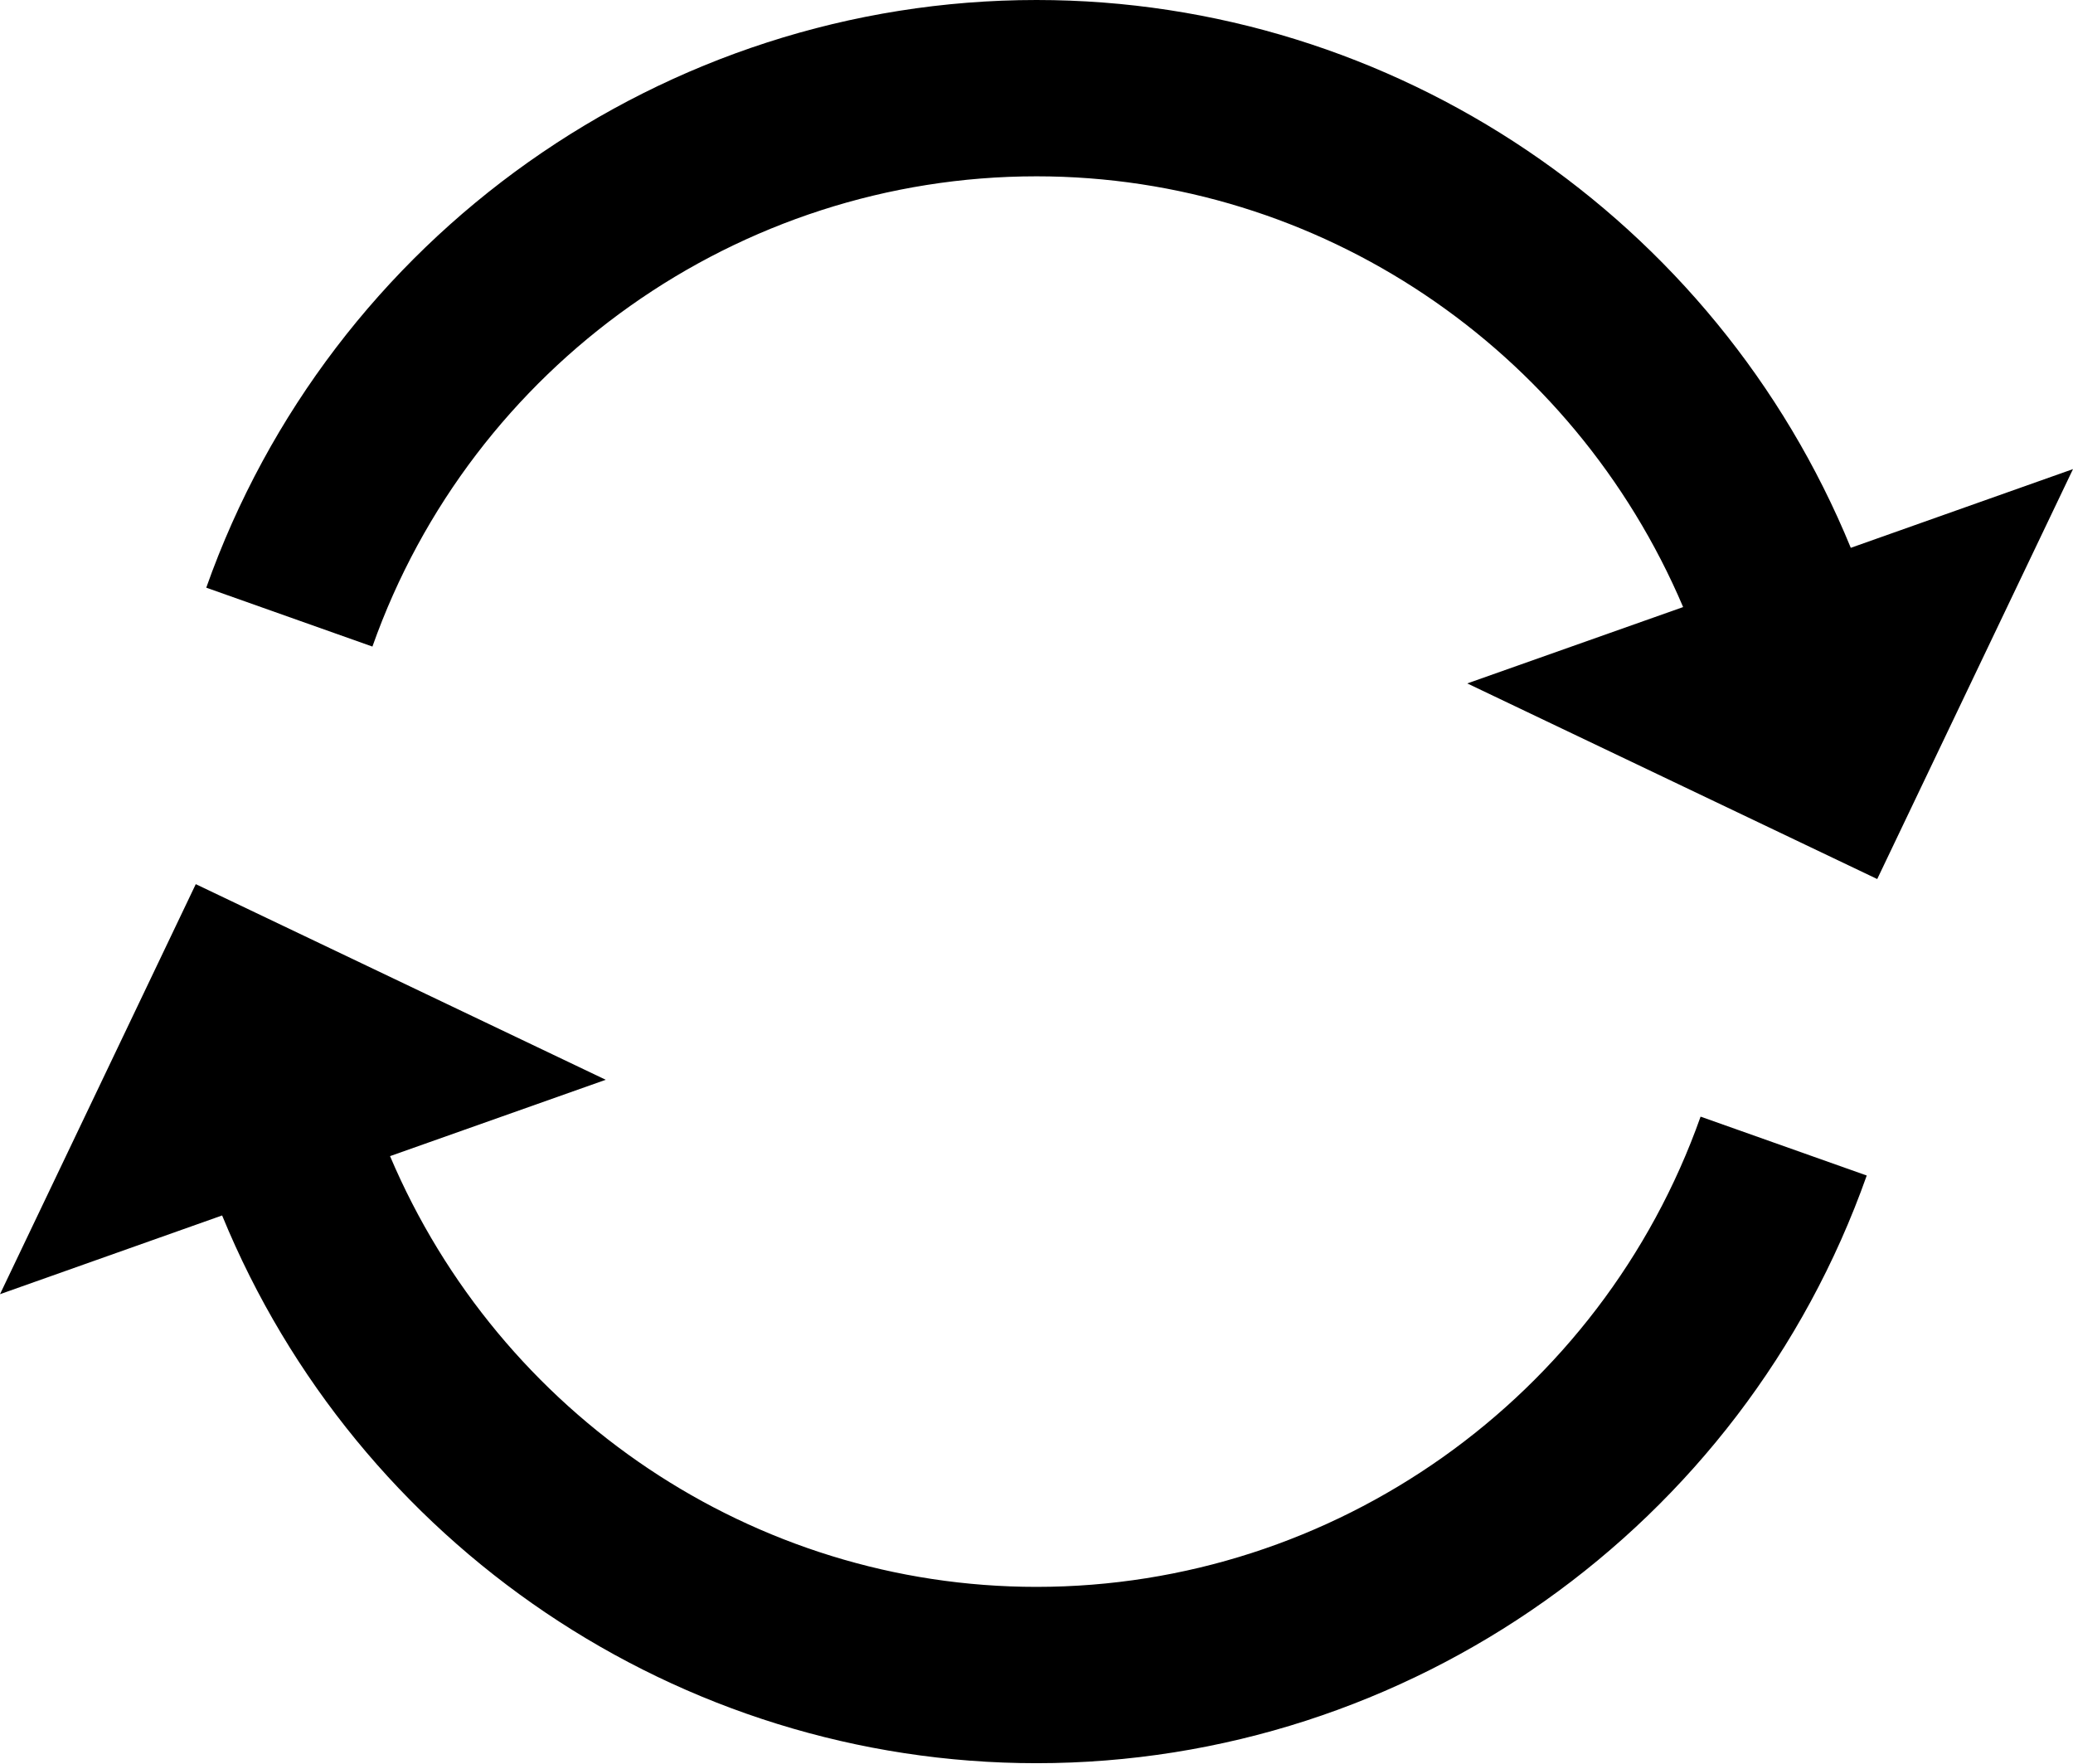
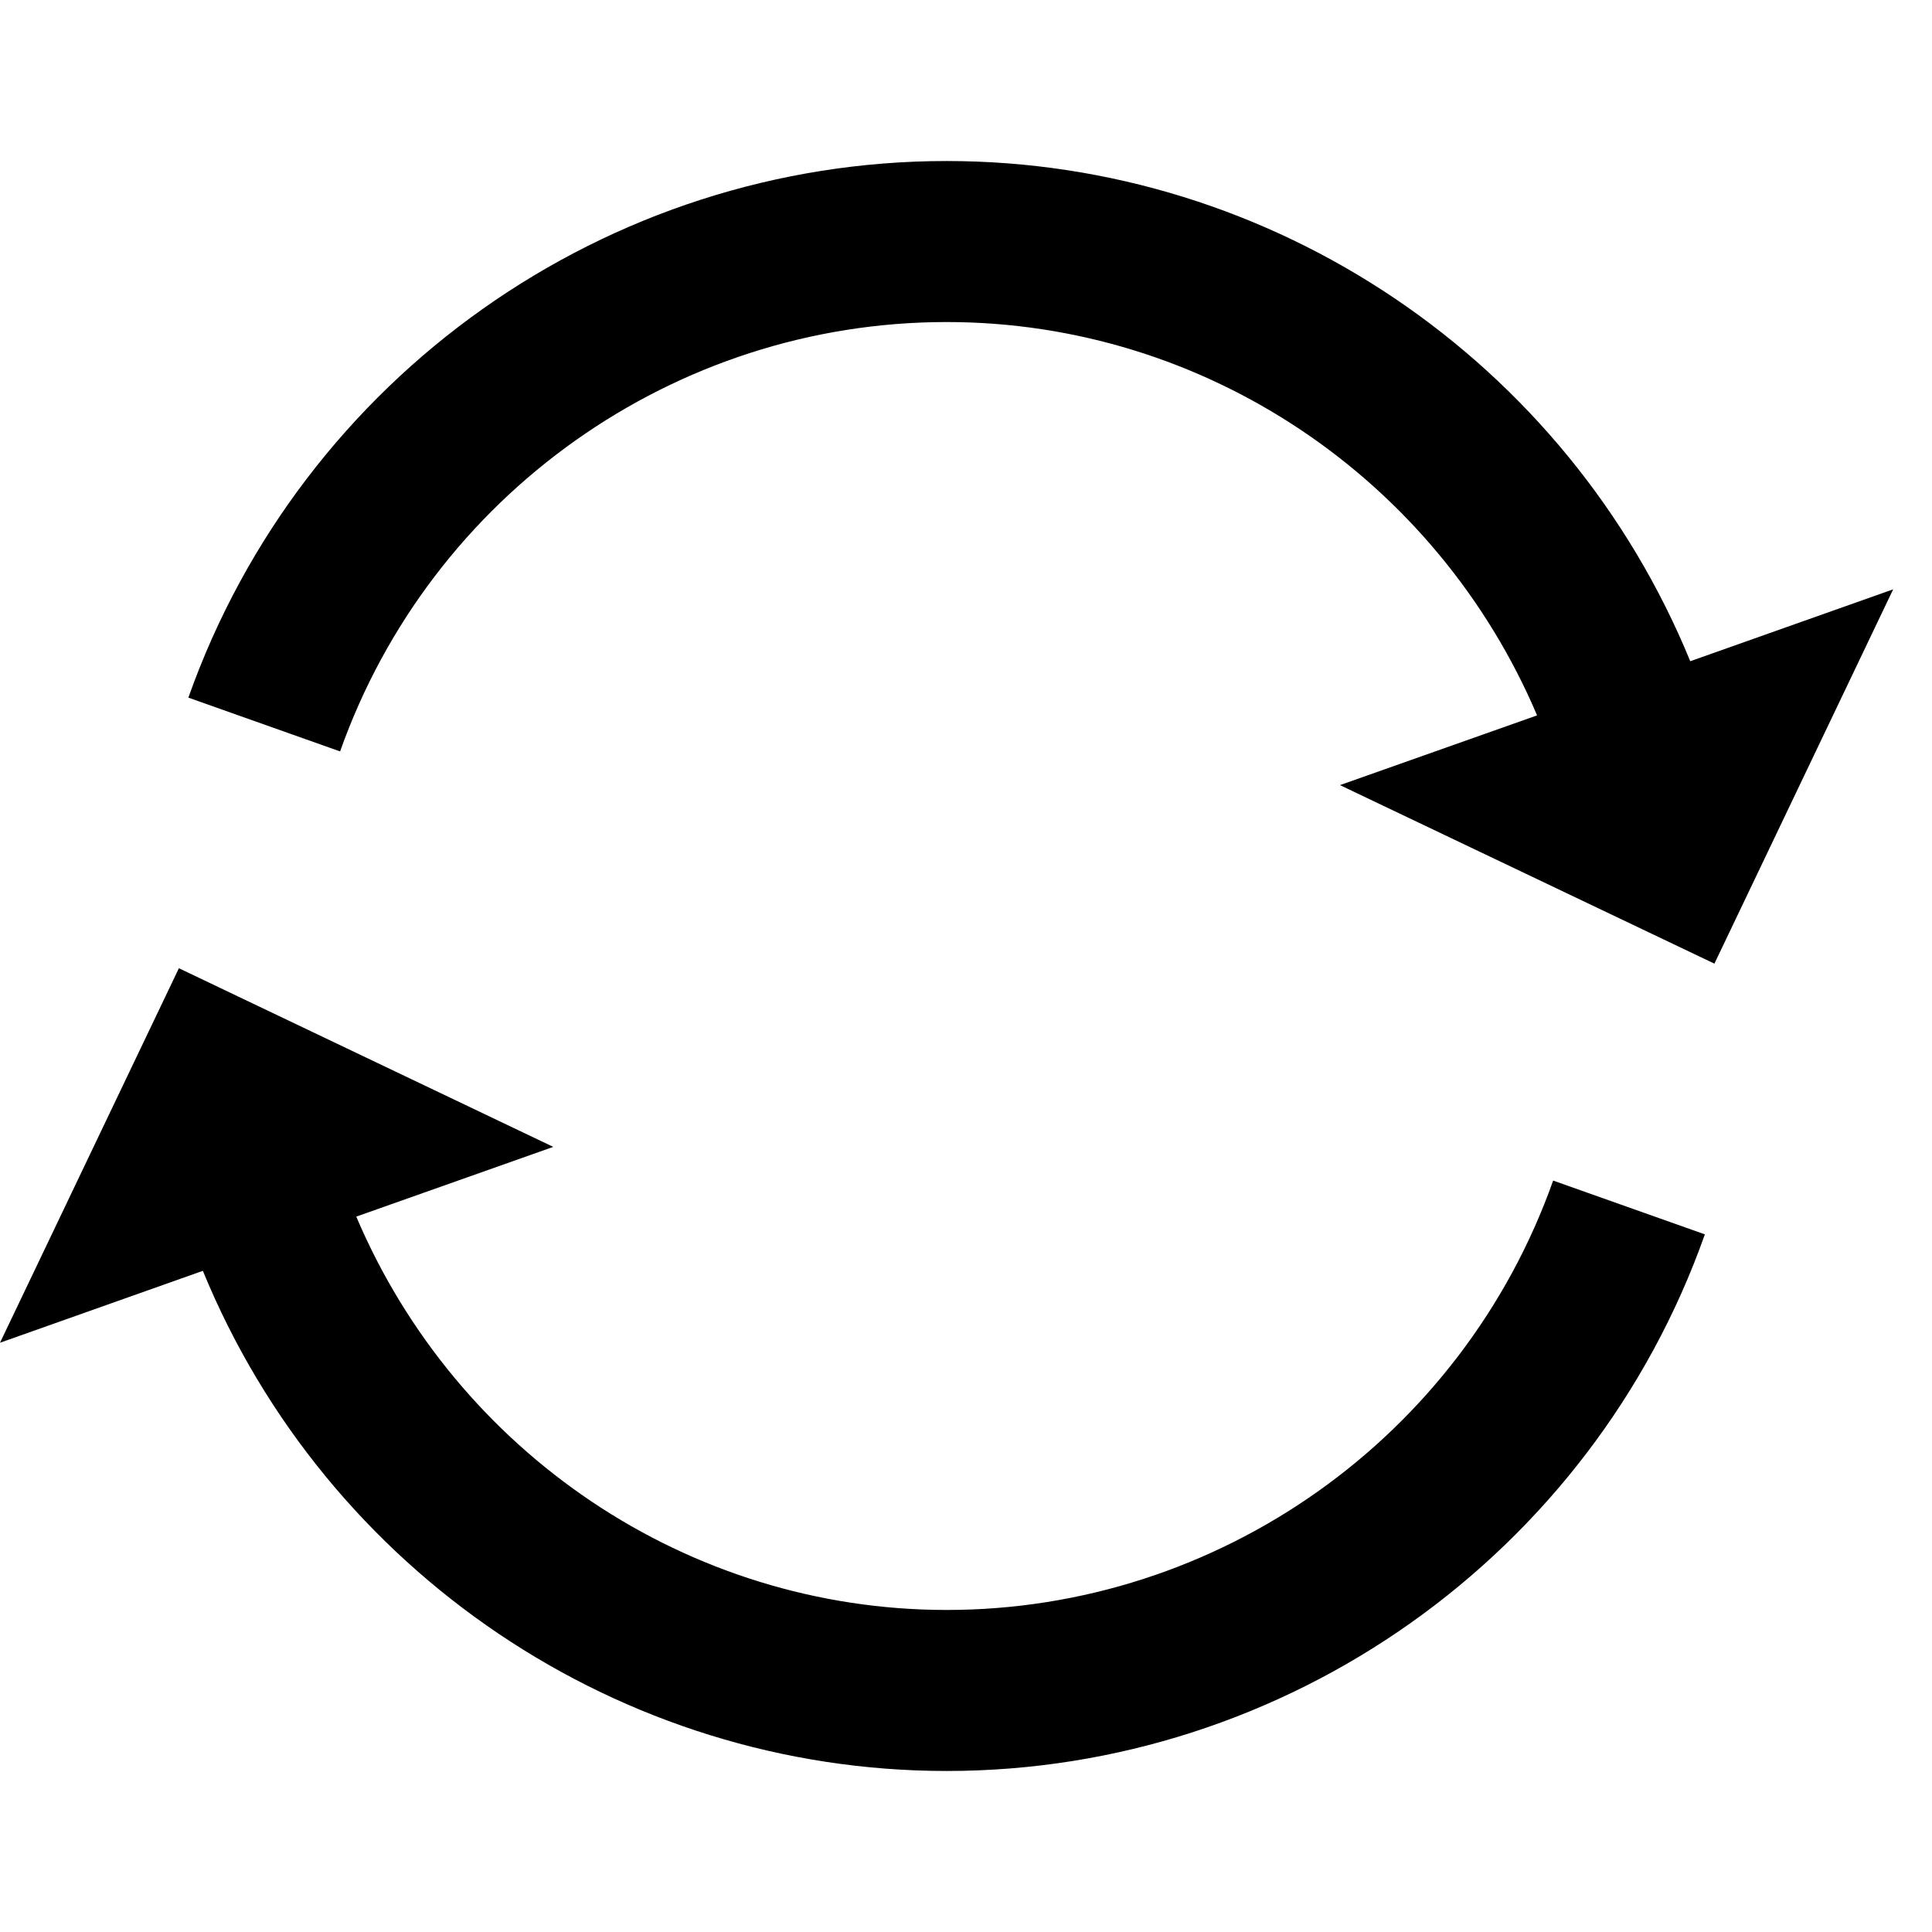
- <svg xmlns="http://www.w3.org/2000/svg" id="svg12" xml:space="preserve" viewBox="0 0 23.518 20" y="0px" x="0px" version="1.1">
-   <defs id="defs16" />
-   <g id="g6">
-     <path id="path2" d="m 21.297,9.971 2.221,-4.65 -2.521,0.893 C 19.466,2.48 15.817,0 11.759,0 7.536,0 3.751,2.68 2.34,6.666 L 4.225,7.334 C 5.354,4.144 8.382,2 11.759,2 c 3.212,0 6.088,1.951 7.336,4.886 l -2.449,0.866 z" />
-     <path id="path4" d="M 0,14.68 2.52,13.787 C 4.052,17.521 7.7,20 11.759,20 c 4.223,0 8.008,-2.68 9.419,-6.666 L 19.293,12.666 C 18.163,15.856 15.136,18 11.759,18 8.547,18 5.671,16.049 4.425,13.114 L 6.872,12.248 2.221,10.029 Z" />
-   </g>
+ <svg xmlns="http://www.w3.org/2000/svg" version="1.1" width="32" height="32" viewBox="0 0 32 32">
+   <path d="M28.396 15.961l2.961-6.2-3.361 1.191c-2.041-4.979-6.907-8.285-12.317-8.285-5.631 0-10.677 3.573-12.559 8.888l2.513 0.891c1.505-4.253 5.543-7.112 10.045-7.112 4.283 0 8.117 2.601 9.781 6.515l-3.265 1.155z" />
+   <path d="M0 22.24l3.36-1.191c2.043 4.979 6.907 8.284 12.319 8.284 5.631 0 10.677-3.573 12.559-8.888l-2.513-0.891c-1.507 4.253-5.543 7.112-10.045 7.112-4.283 0-8.117-2.601-9.779-6.515l3.263-1.155-6.201-2.959z" />
</svg>
